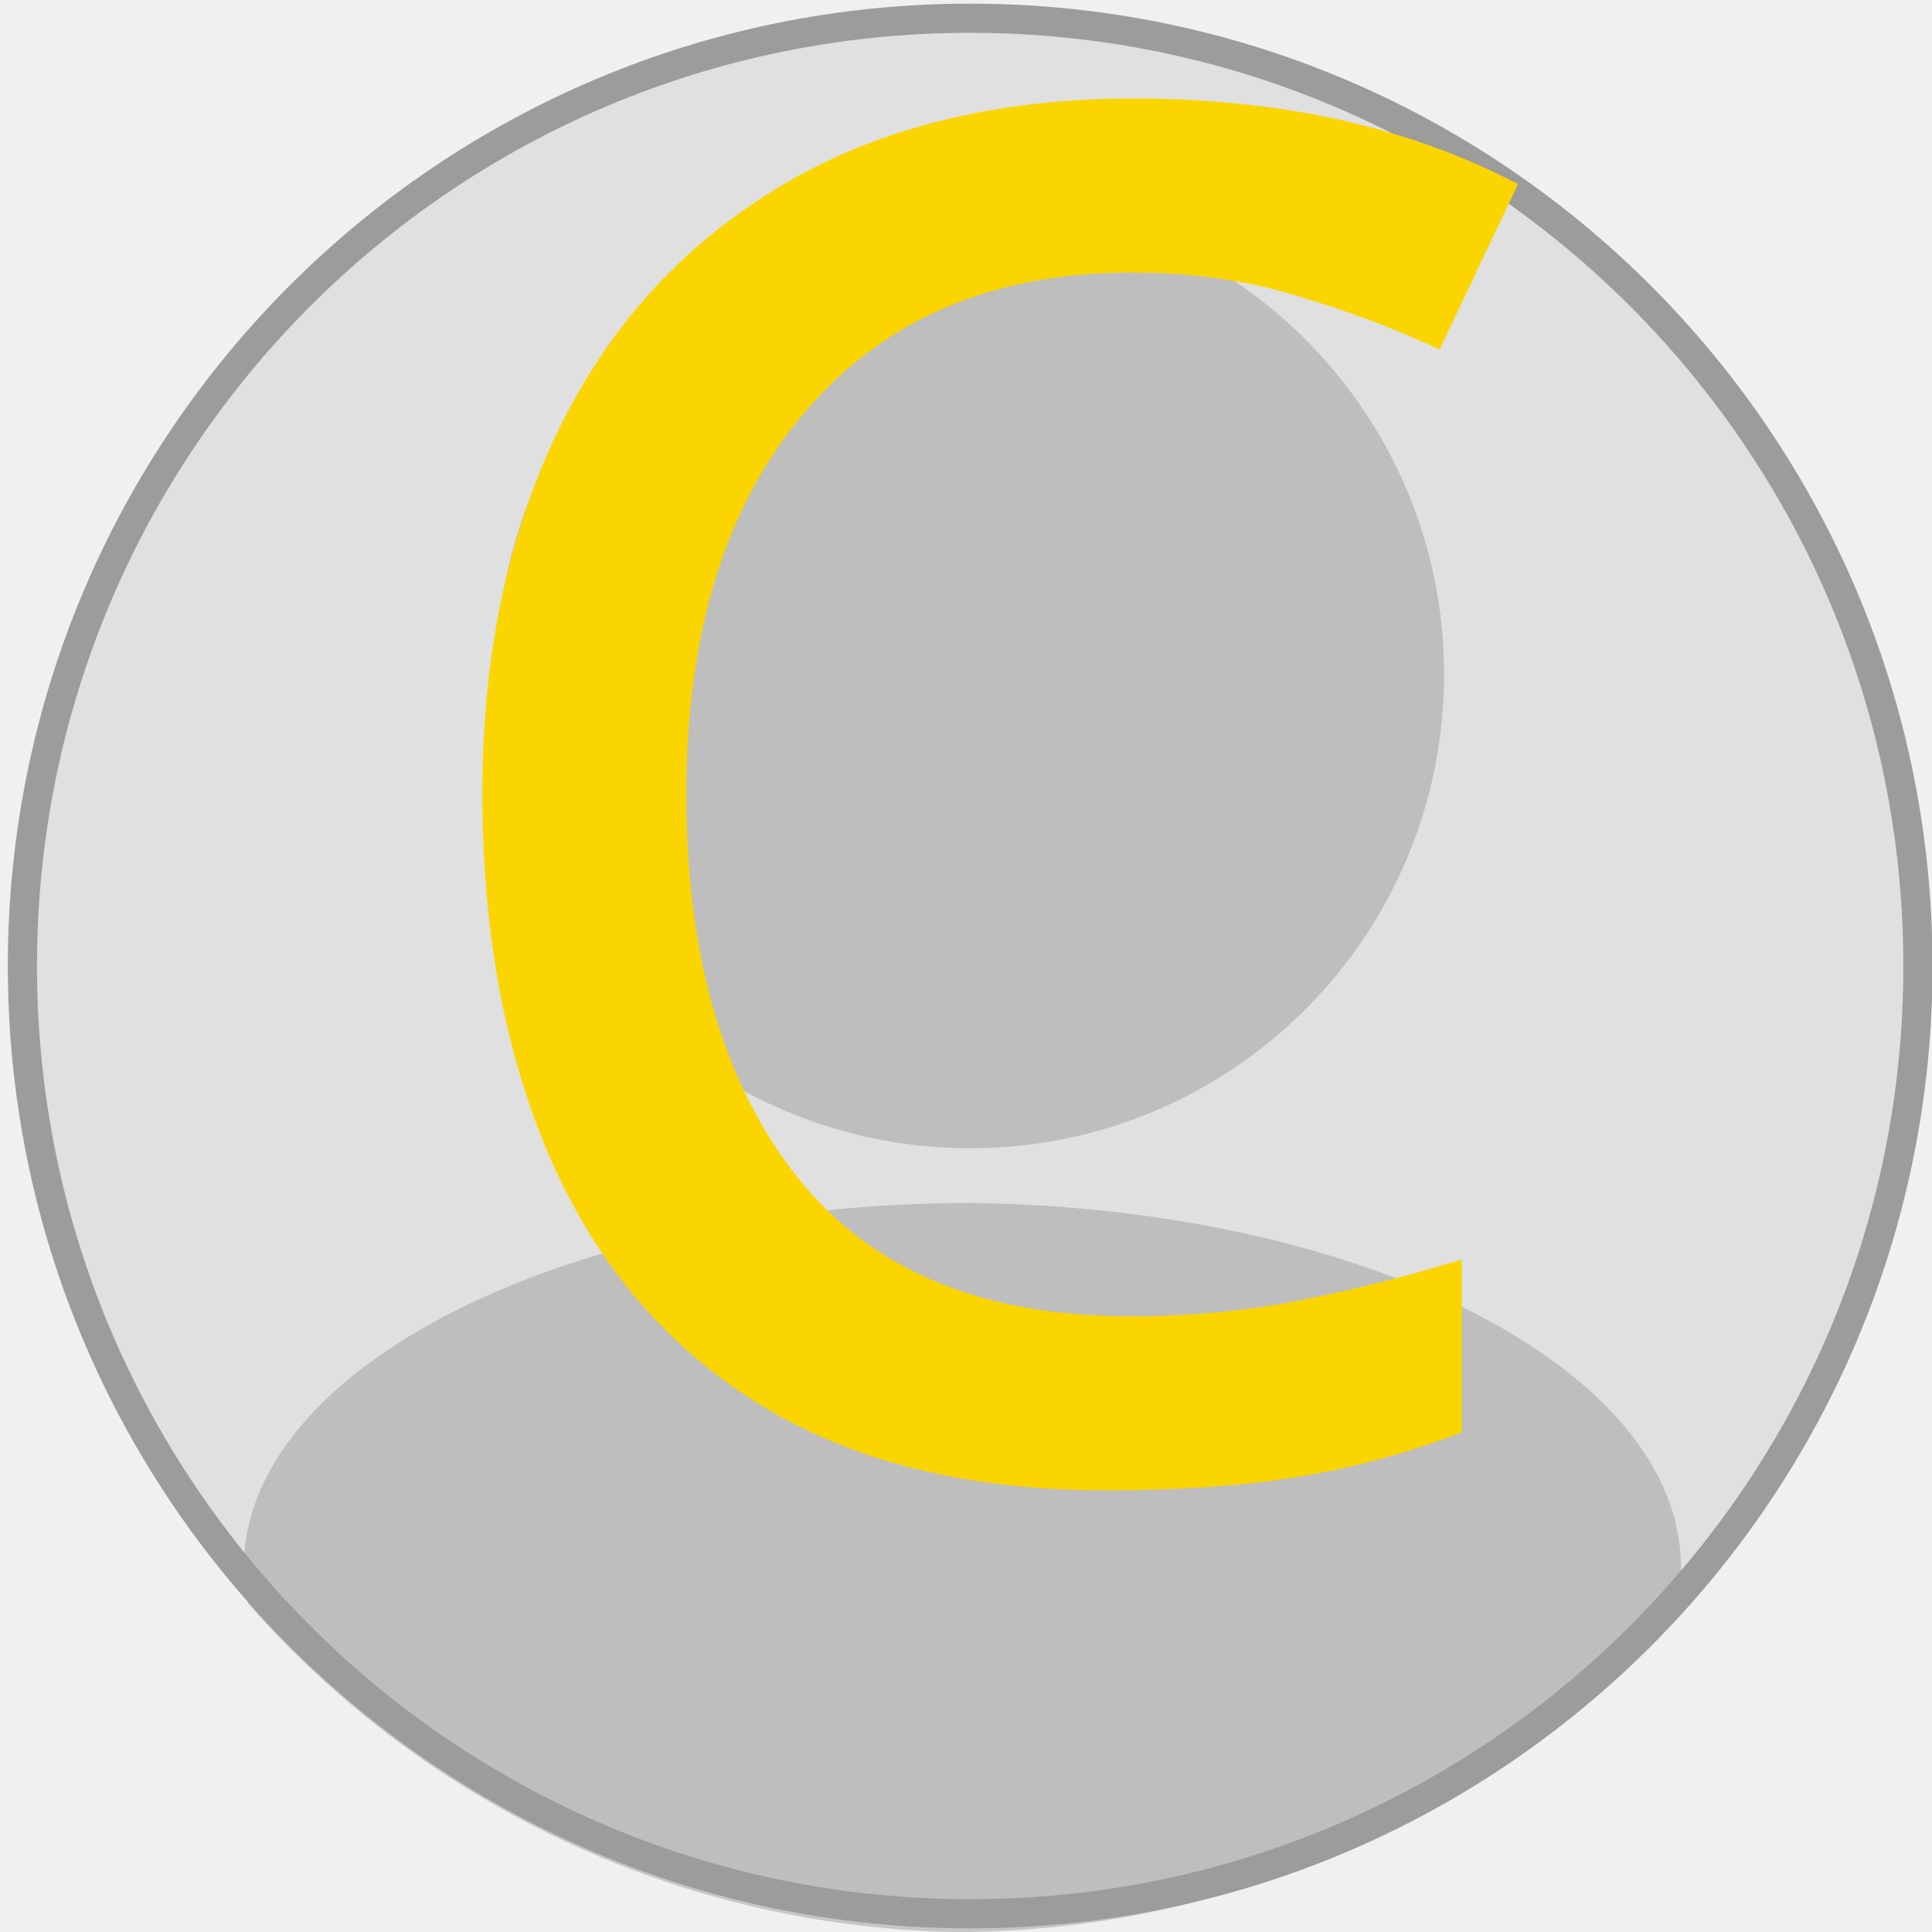
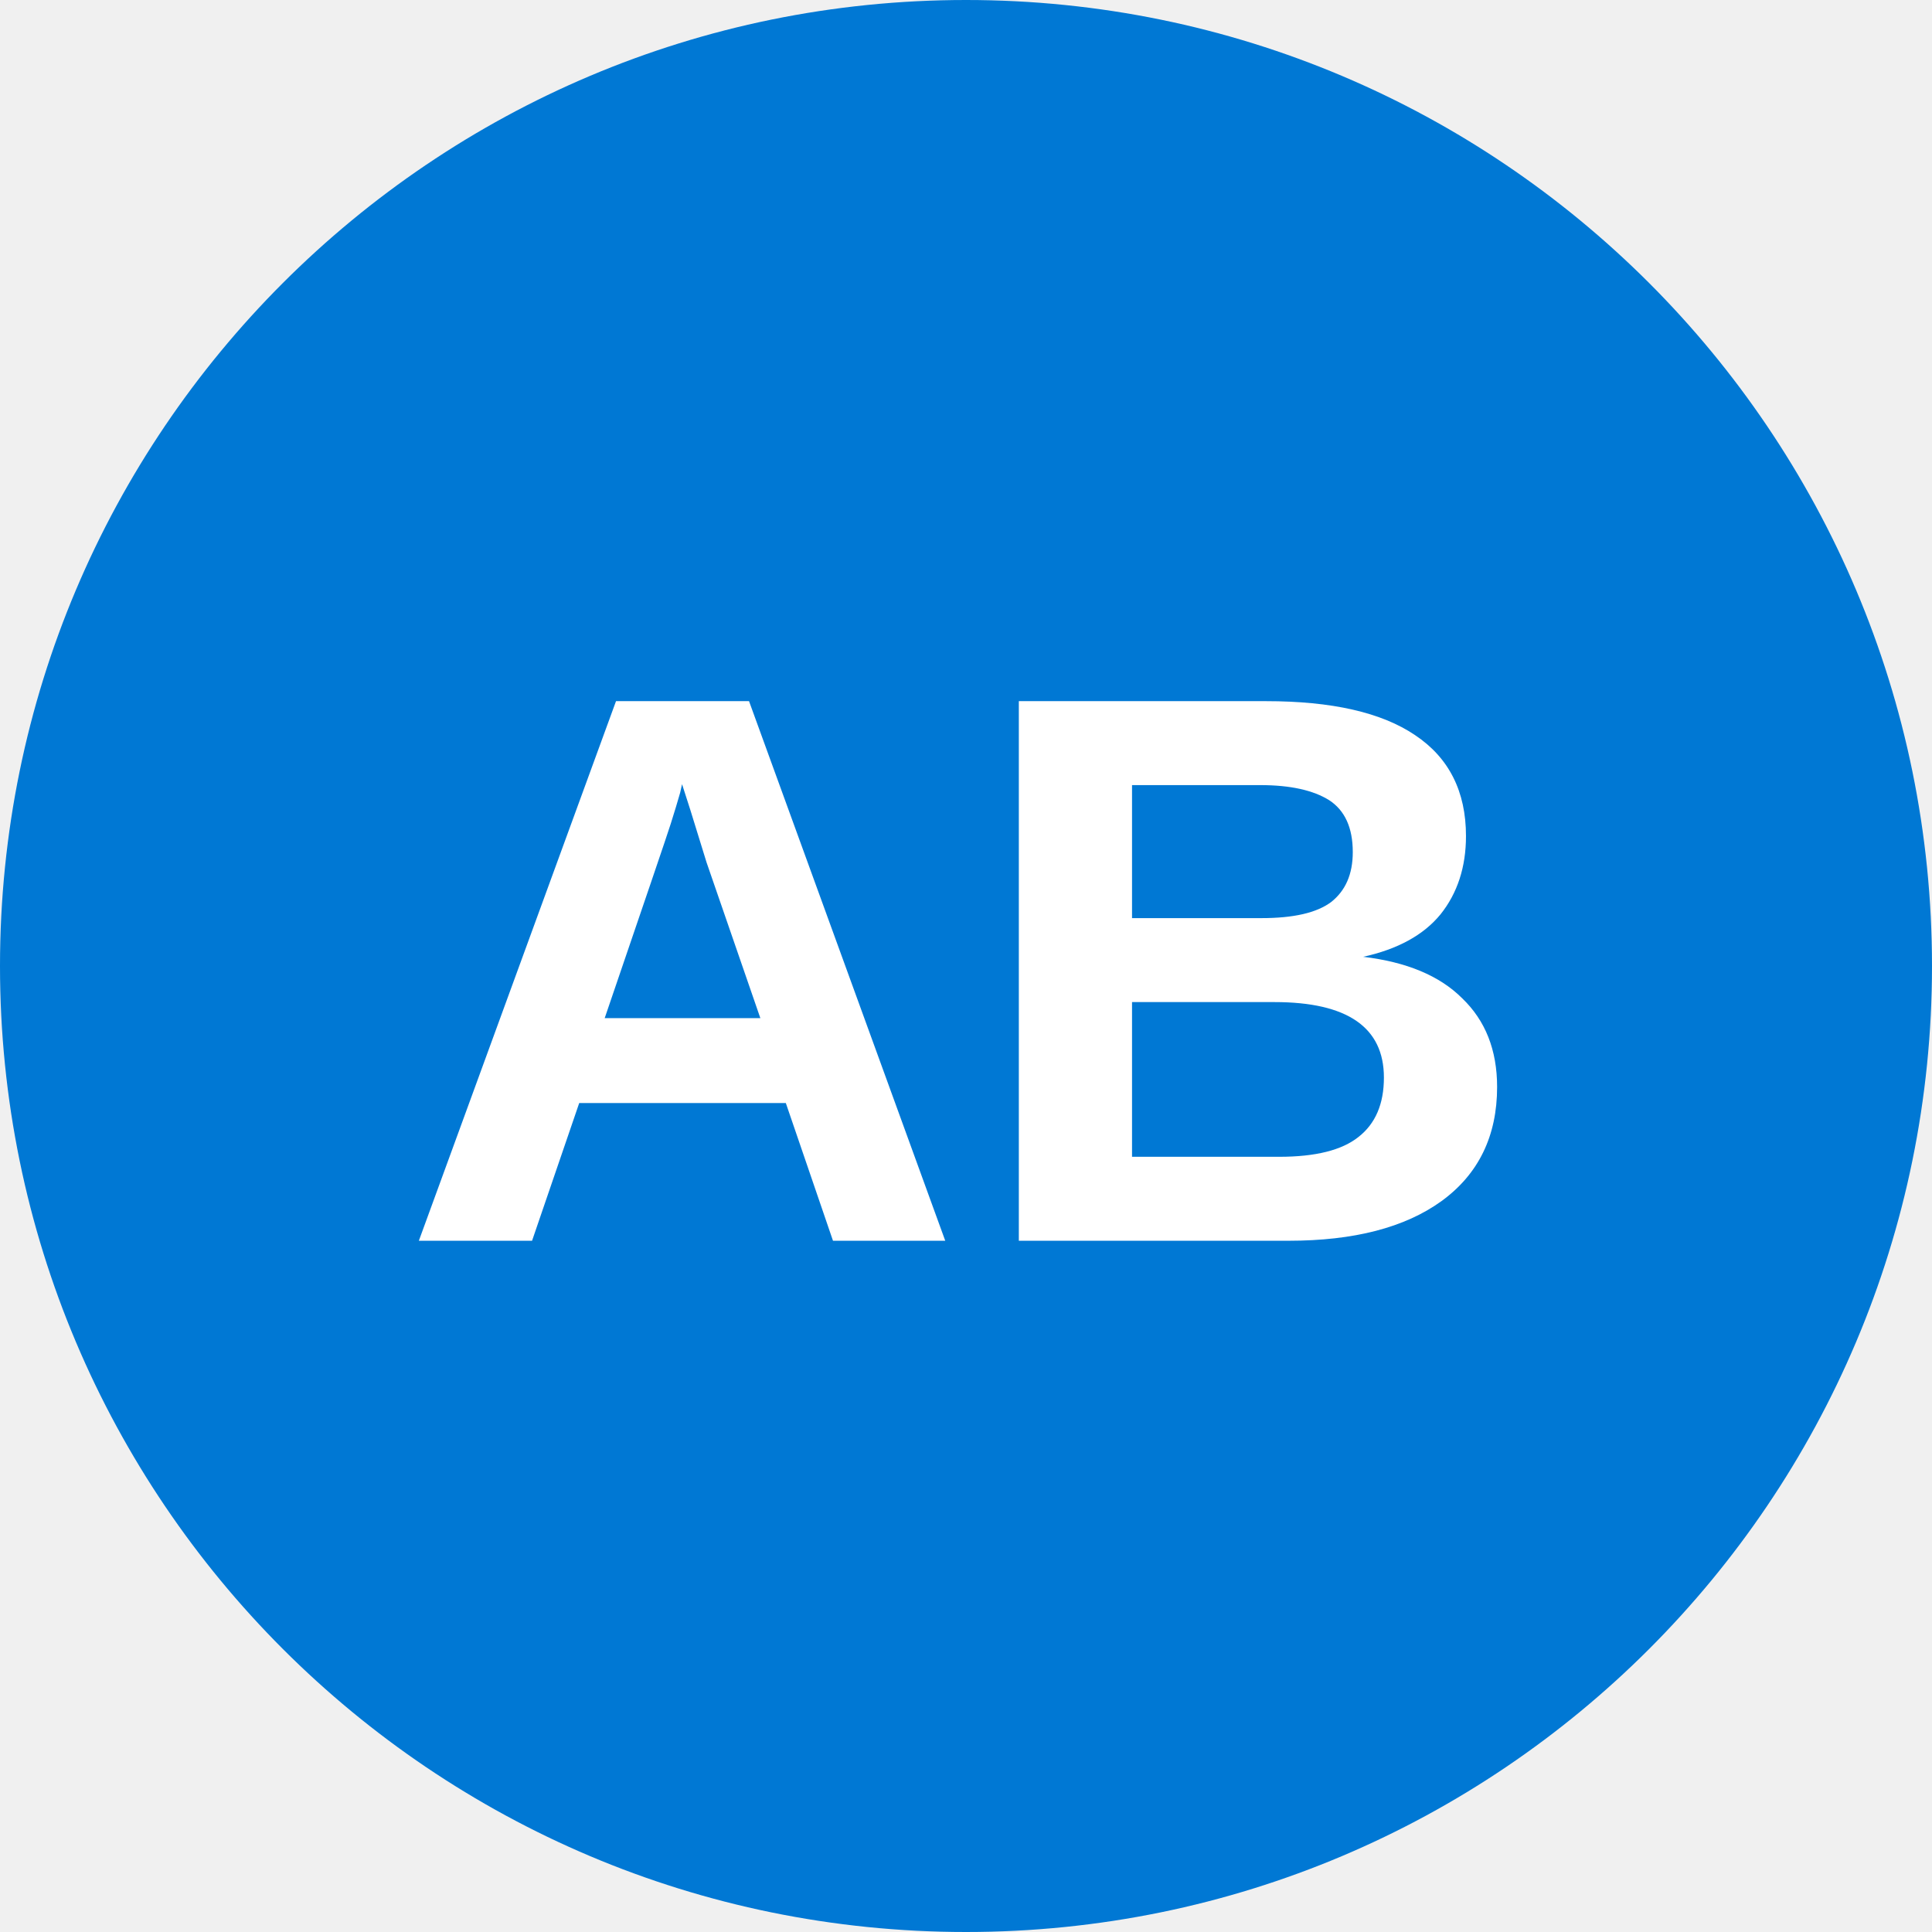
- <svg xmlns="http://www.w3.org/2000/svg" width="400" height="400" viewBox="0 0 106 106">
-   <g id="layer1" transform="translate(13.22917)">
-     <circle cx="40" cy="53" r="52" fill="#9c9c9c" fill-opacity="0.19" stroke="#9c9c9c" stroke-width="1.6" stroke-linecap="round" stroke-linejoin="round" />
-     <path d="M 40 66 A 40 20 0 0 0 0.15 86 A 40 20 0 0 0 0.40 88 A 53 53 0 0 0 39 106 A 40 20 0 0 0 40 106 A 40 20 0 0 0 40 106 A 53 53 0 0 0 79 88 A 40 20 0 0 0 79 86 A 40 20 0 0 0 40 66 z" fill="#9c9c9c" fill-opacity="0.50" />
-     <circle cx="40" cy="37" r="26" fill="#9c9c9c" fill-opacity="0.50" />
-     <text x="40" text-anchor="middle" y="80" style="font-size:102px; font-family:'Berlin Sans FB Demi'; fill:#fad501; fill-opacity:1;stroke:#fad501;stroke-width:1.5;stroke-opacity:1">C</text>
-   </g>
+ <svg xmlns="http://www.w3.org/2000/svg" width="32" height="32" viewBox="0 0 32 32">
+   <circle cx="16" cy="16" r="16" fill="#0078d4" />
+   <text x="16" y="16" dy=".35em" text-anchor="middle" font-family="Segoe UI, Arial, sans-serif" font-size="13" font-weight="600" fill="#ffffff">AB</text>
</svg>
